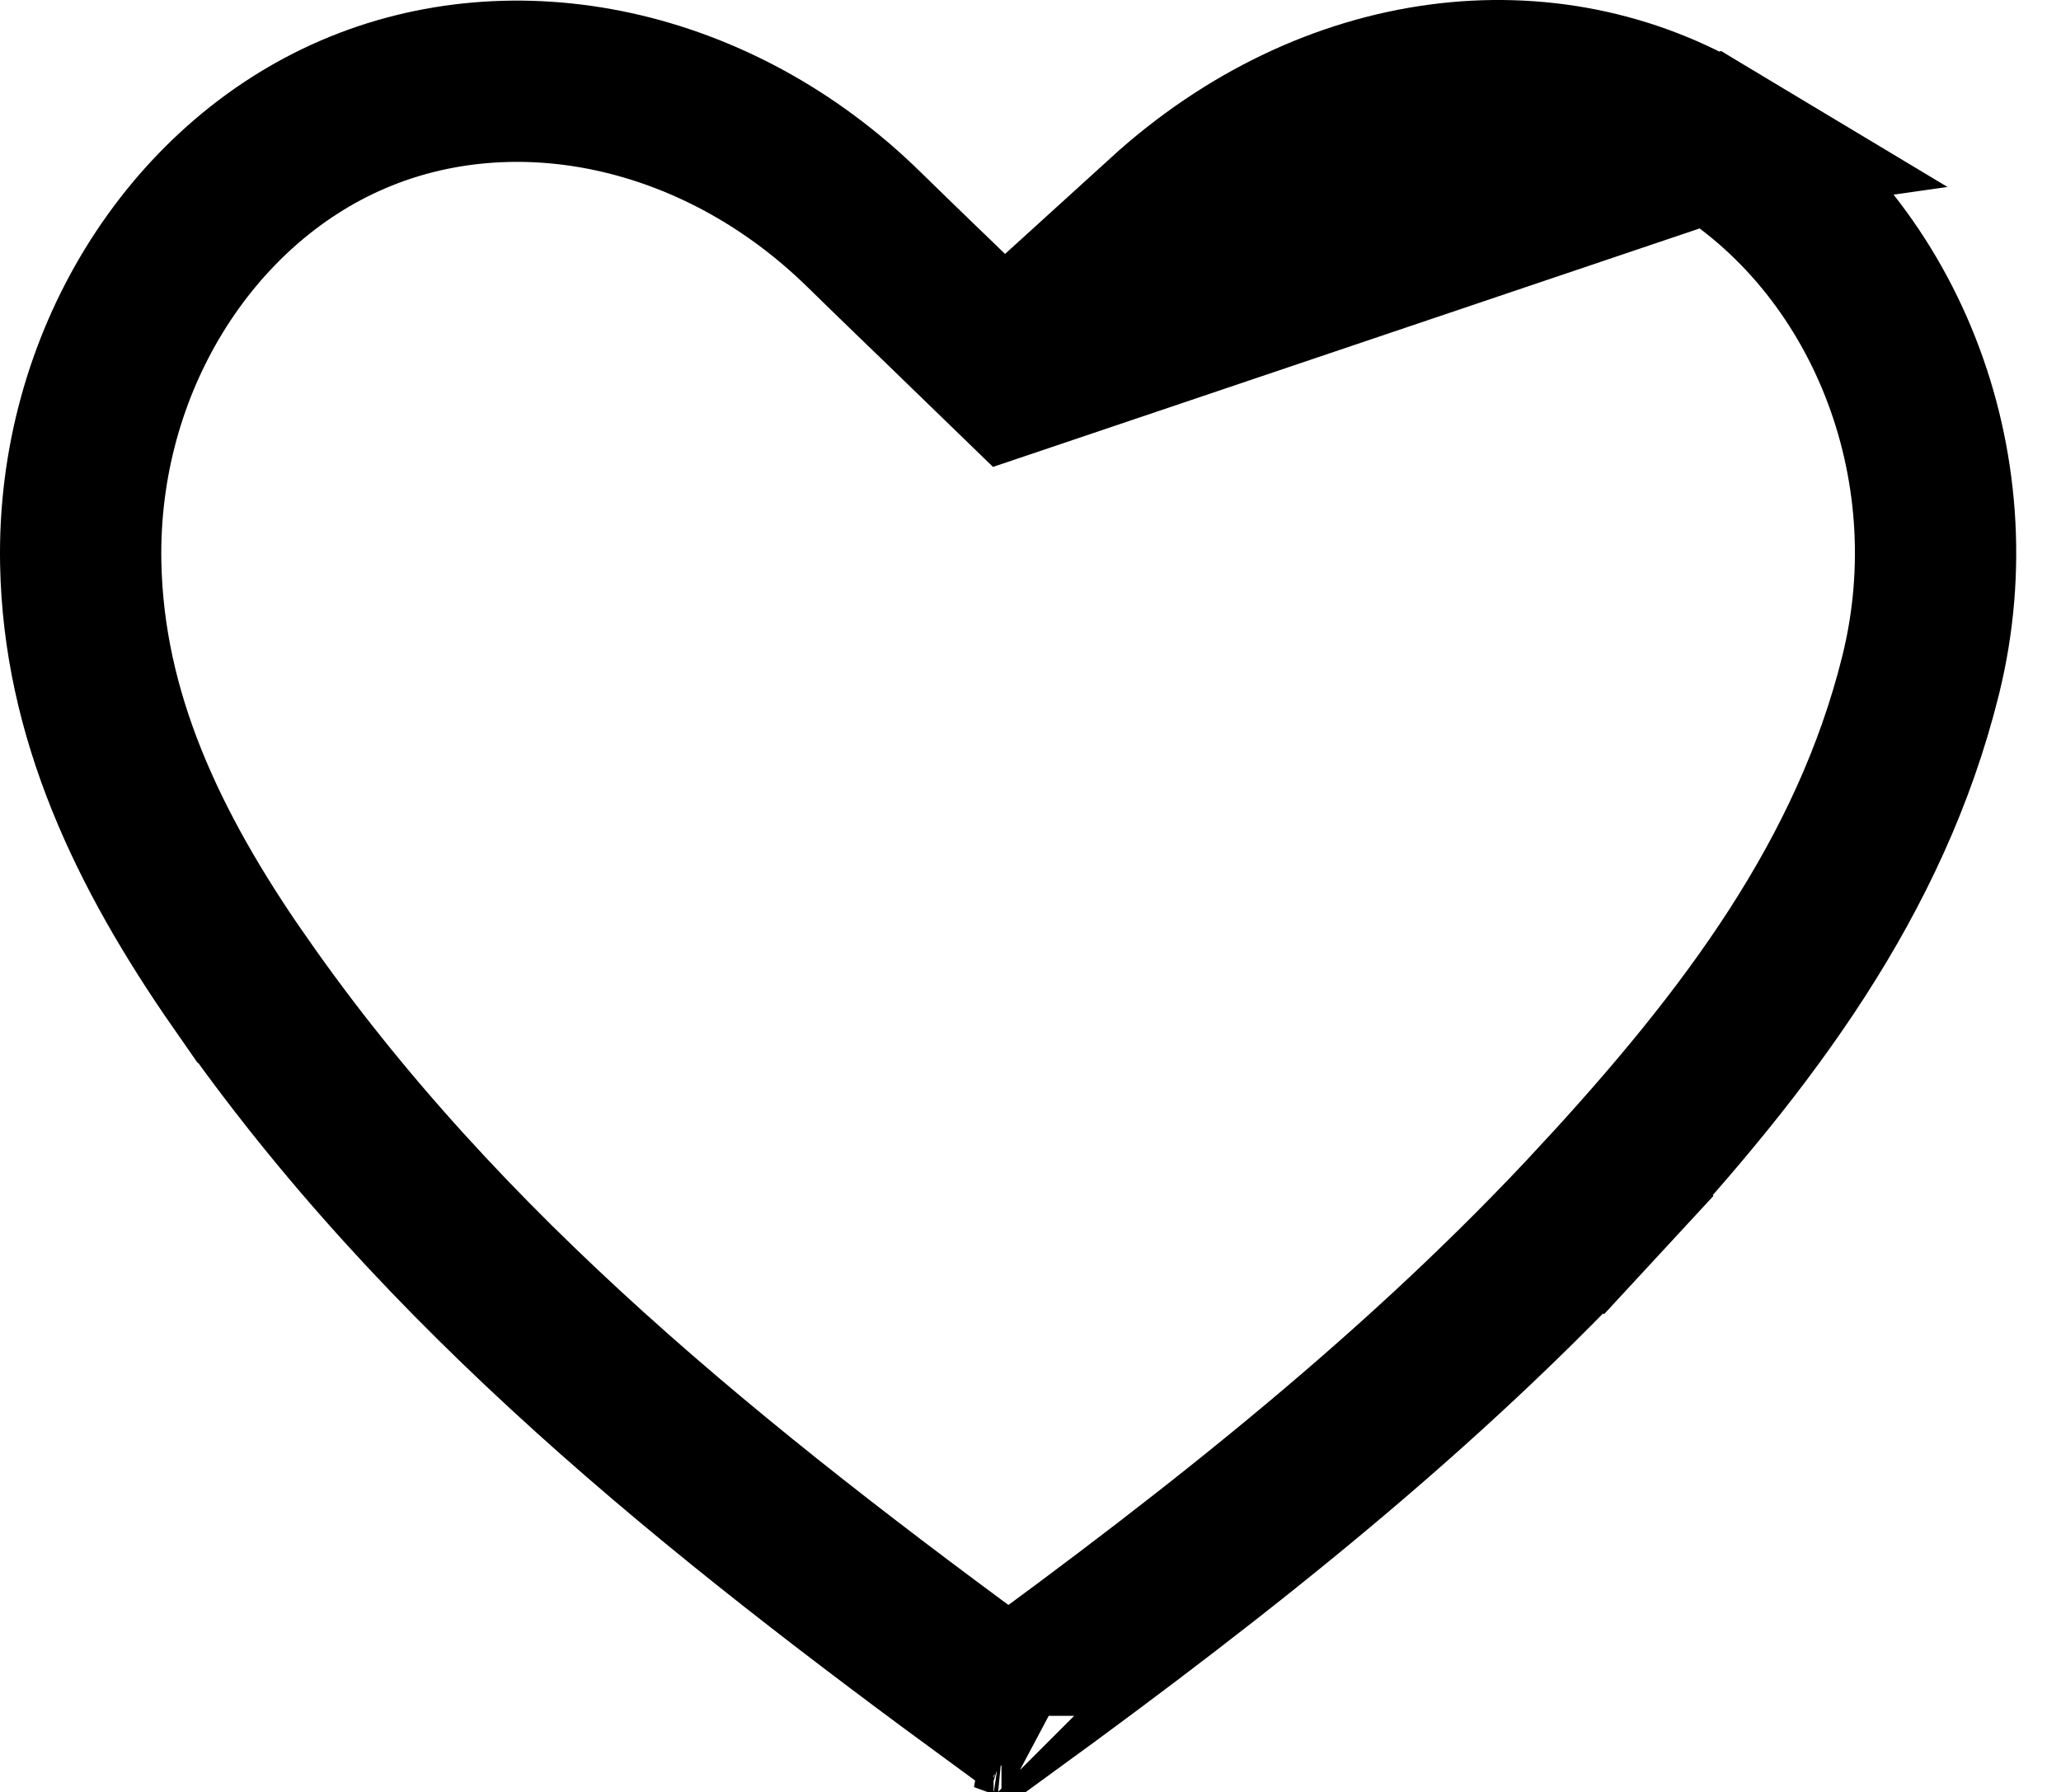
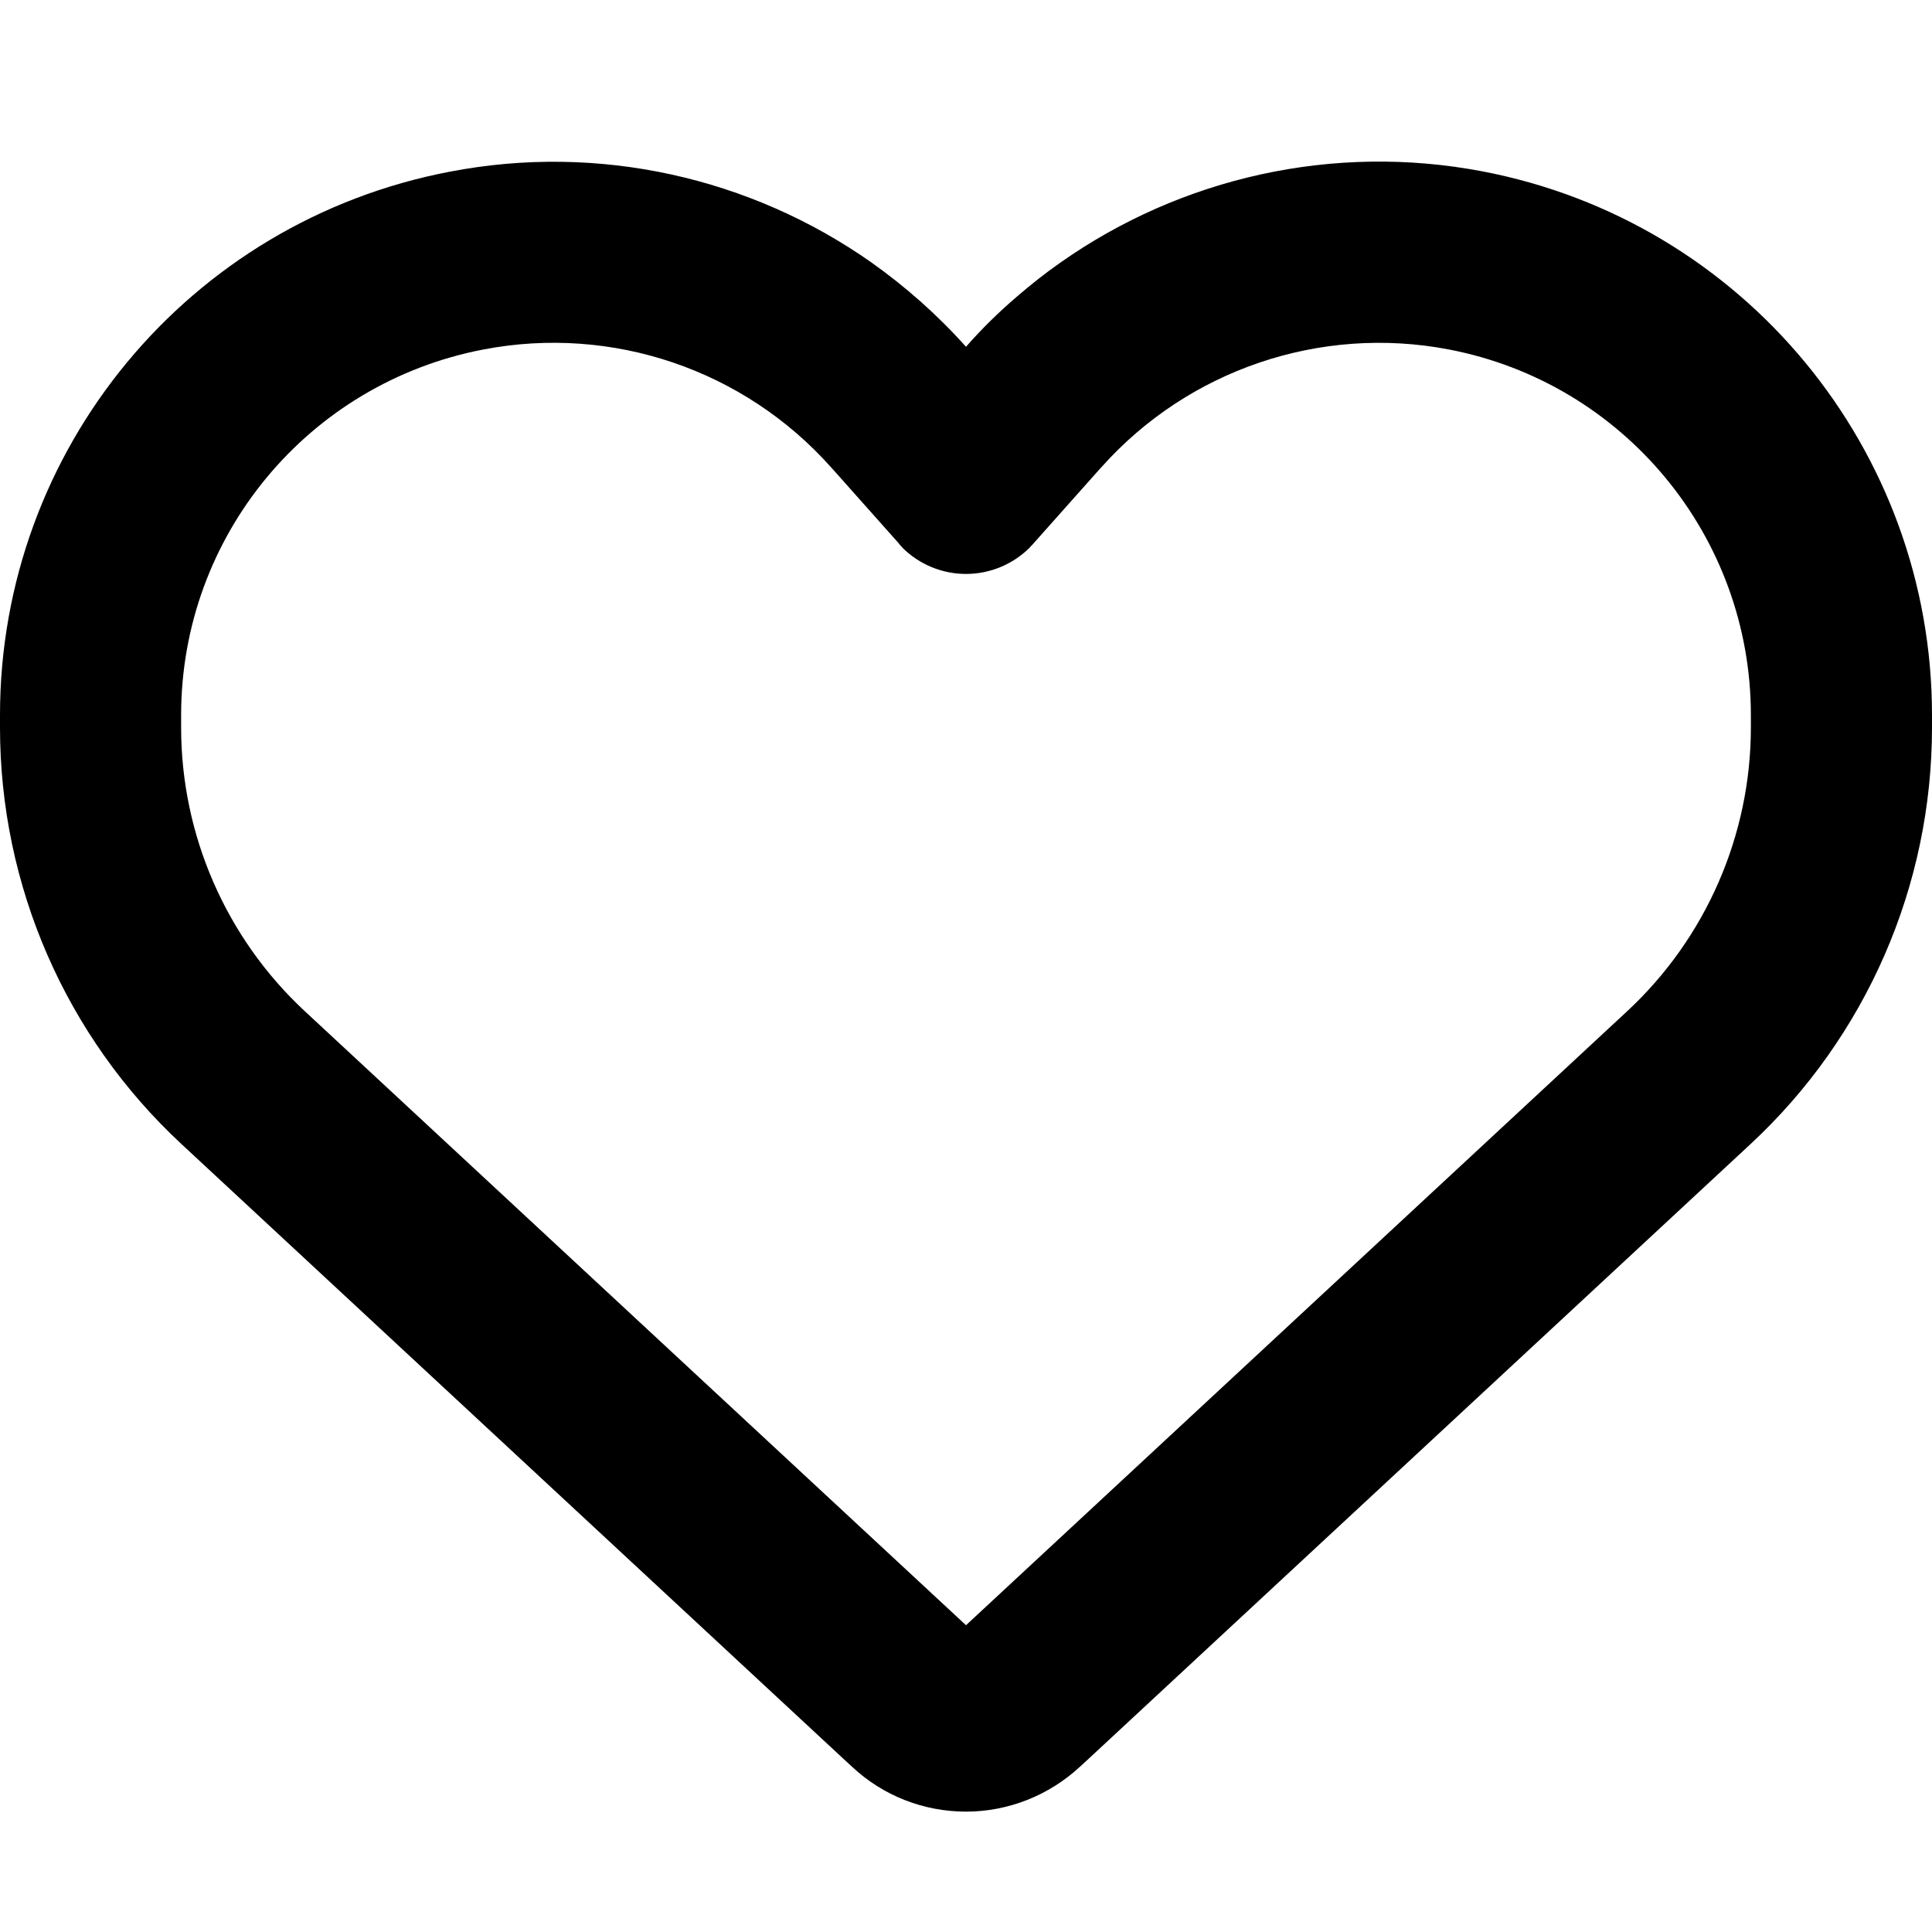
- <svg xmlns="http://www.w3.org/2000/svg" width="23" height="20" viewBox="0 0 23 20" fill="none">
-   <path d="M11.314 4.183L10.664 3.553C10.53 3.422 10.4 3.297 10.274 3.176C10.055 2.964 9.846 2.762 9.641 2.561C8.001 0.954 5.742 0.498 3.933 1.28L3.933 1.28C2.119 2.062 0.857 4.056 0.901 6.288L0.901 6.288C0.934 7.98 1.643 9.48 2.676 10.964L2.677 10.964C4.931 14.208 7.99 16.644 11.253 19.03C13.631 17.299 15.895 15.512 17.85 13.397L18.511 14.008L17.85 13.397C19.509 11.603 20.875 9.787 21.433 7.539L21.433 7.539C22.021 5.172 21.015 2.707 19.1 1.555L11.314 4.183ZM11.314 4.183L11.941 3.53M11.314 4.183L11.941 3.53M11.941 3.53C12.085 3.379 12.212 3.241 12.332 3.111C12.562 2.862 12.763 2.643 13.002 2.427L13.002 2.426M11.941 3.53L13.002 2.426M13.002 2.426C14.865 0.732 17.278 0.459 19.1 1.554L13.002 2.426ZM11.087 19.151C11.087 19.15 11.088 19.15 11.088 19.15C11.088 19.15 11.088 19.15 11.087 19.15L11.087 19.151ZM11.176 19.1L11.183 19.1C11.19 19.1 11.204 19.1 11.225 19.102C11.245 19.105 11.281 19.11 11.328 19.125C11.373 19.14 11.444 19.169 11.521 19.225L11.176 19.1Z" stroke="black" stroke-width="1.8" />
+ <svg xmlns="http://www.w3.org/2000/svg" viewBox="0 0 512 512">
+   <path d="M225.8 468.2l-2.5-2.3L48.1 303.2C17.4 274.7 0 234.7 0 192.8l0-3.3c0-70.4 50-130.8 119.2-144C158.6 37.9 198.9 47 231 69.6c9 6.4 17.4 13.8 25 22.3c4.2-4.8 8.7-9.2 13.5-13.3c3.7-3.2 7.5-6.2 11.5-9c0 0 0 0 0 0C313.1 47 353.4 37.9 392.8 45.4C462 58.6 512 119.1 512 189.5l0 3.3c0 41.9-17.4 81.9-48.1 110.4L288.7 465.9l-2.5 2.3c-8.2 7.6-19 11.9-30.2 11.9s-22-4.2-30.2-11.9zM239.1 145c-.4-.3-.7-.7-1-1.1l-17.8-20-.1-.1s0 0 0 0c-23.1-25.9-58-37.7-92-31.2C81.6 101.5 48 142.1 48 189.5l0 3.3c0 28.5 11.9 55.8 32.8 75.2L256 430.7 431.2 268c20.9-19.4 32.8-46.7 32.8-75.2l0-3.3c0-47.3-33.6-88-80.1-96.9c-34-6.5-69 5.4-92 31.2c0 0 0 0-.1 .1s0 0-.1 .1l-17.8 20c-.3 .4-.7 .7-1 1.1c-4.5 4.5-10.6 7-16.9 7s-12.4-2.5-16.9-7z" />
</svg>
